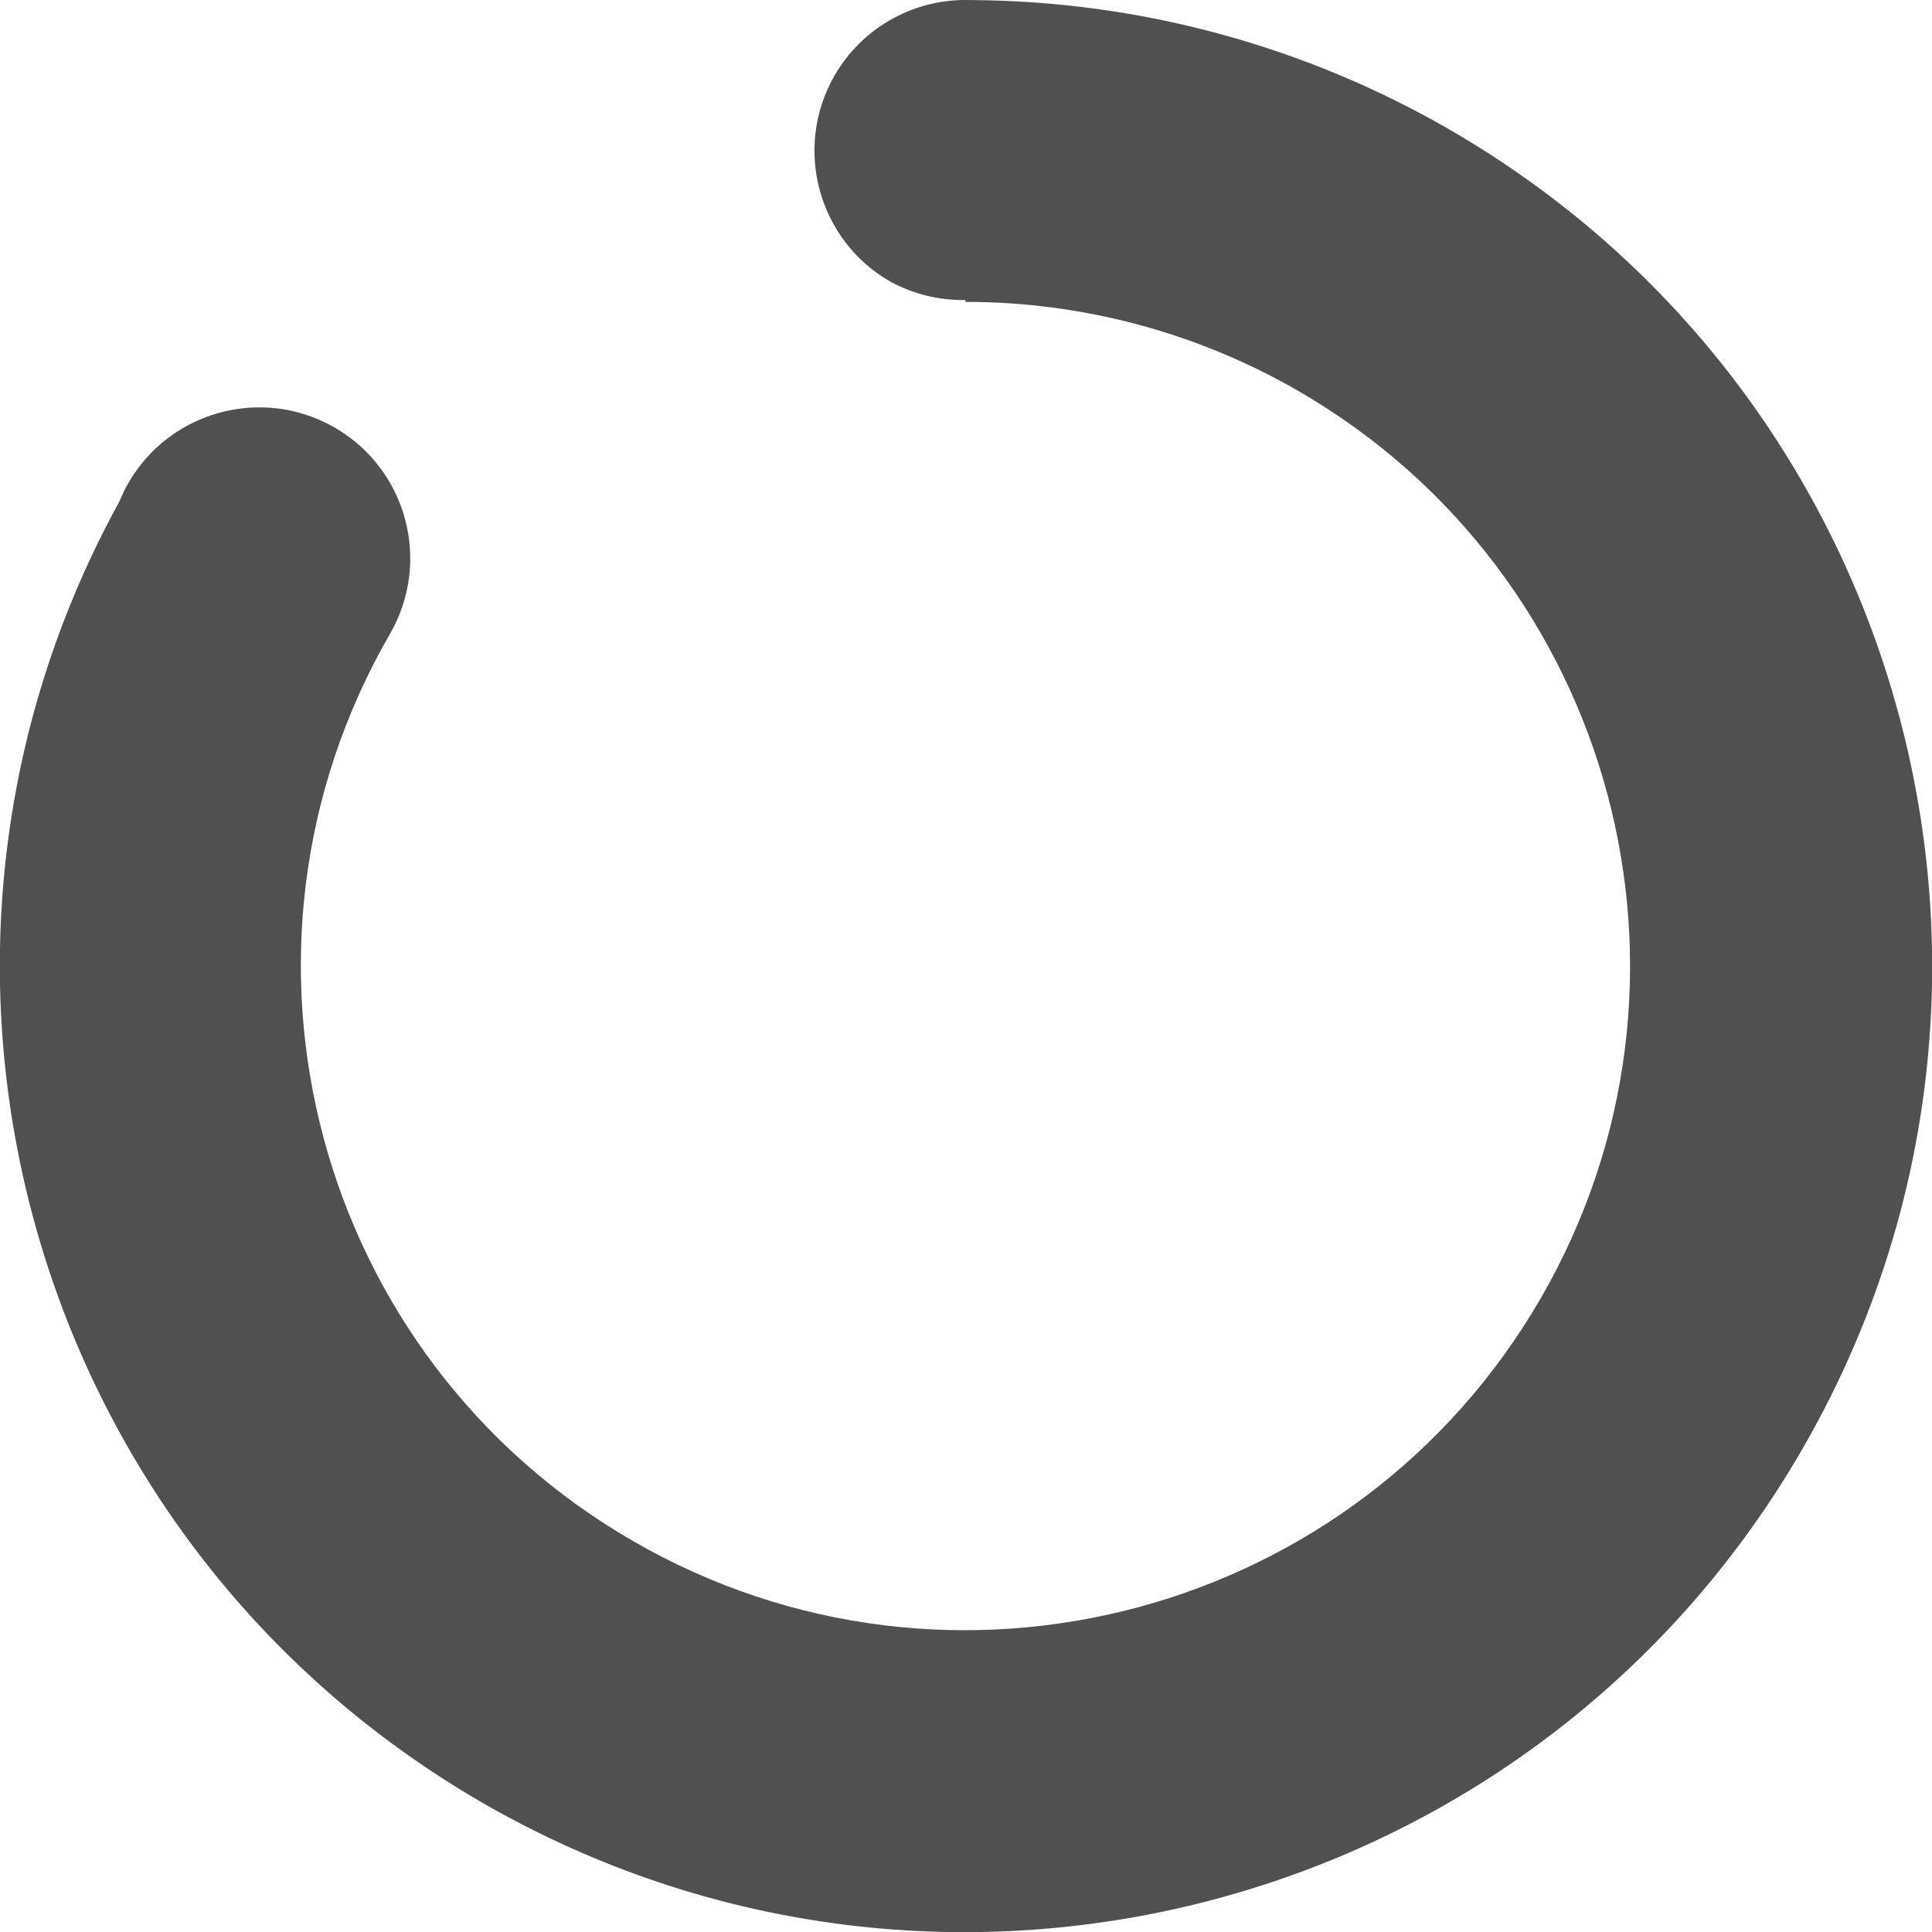
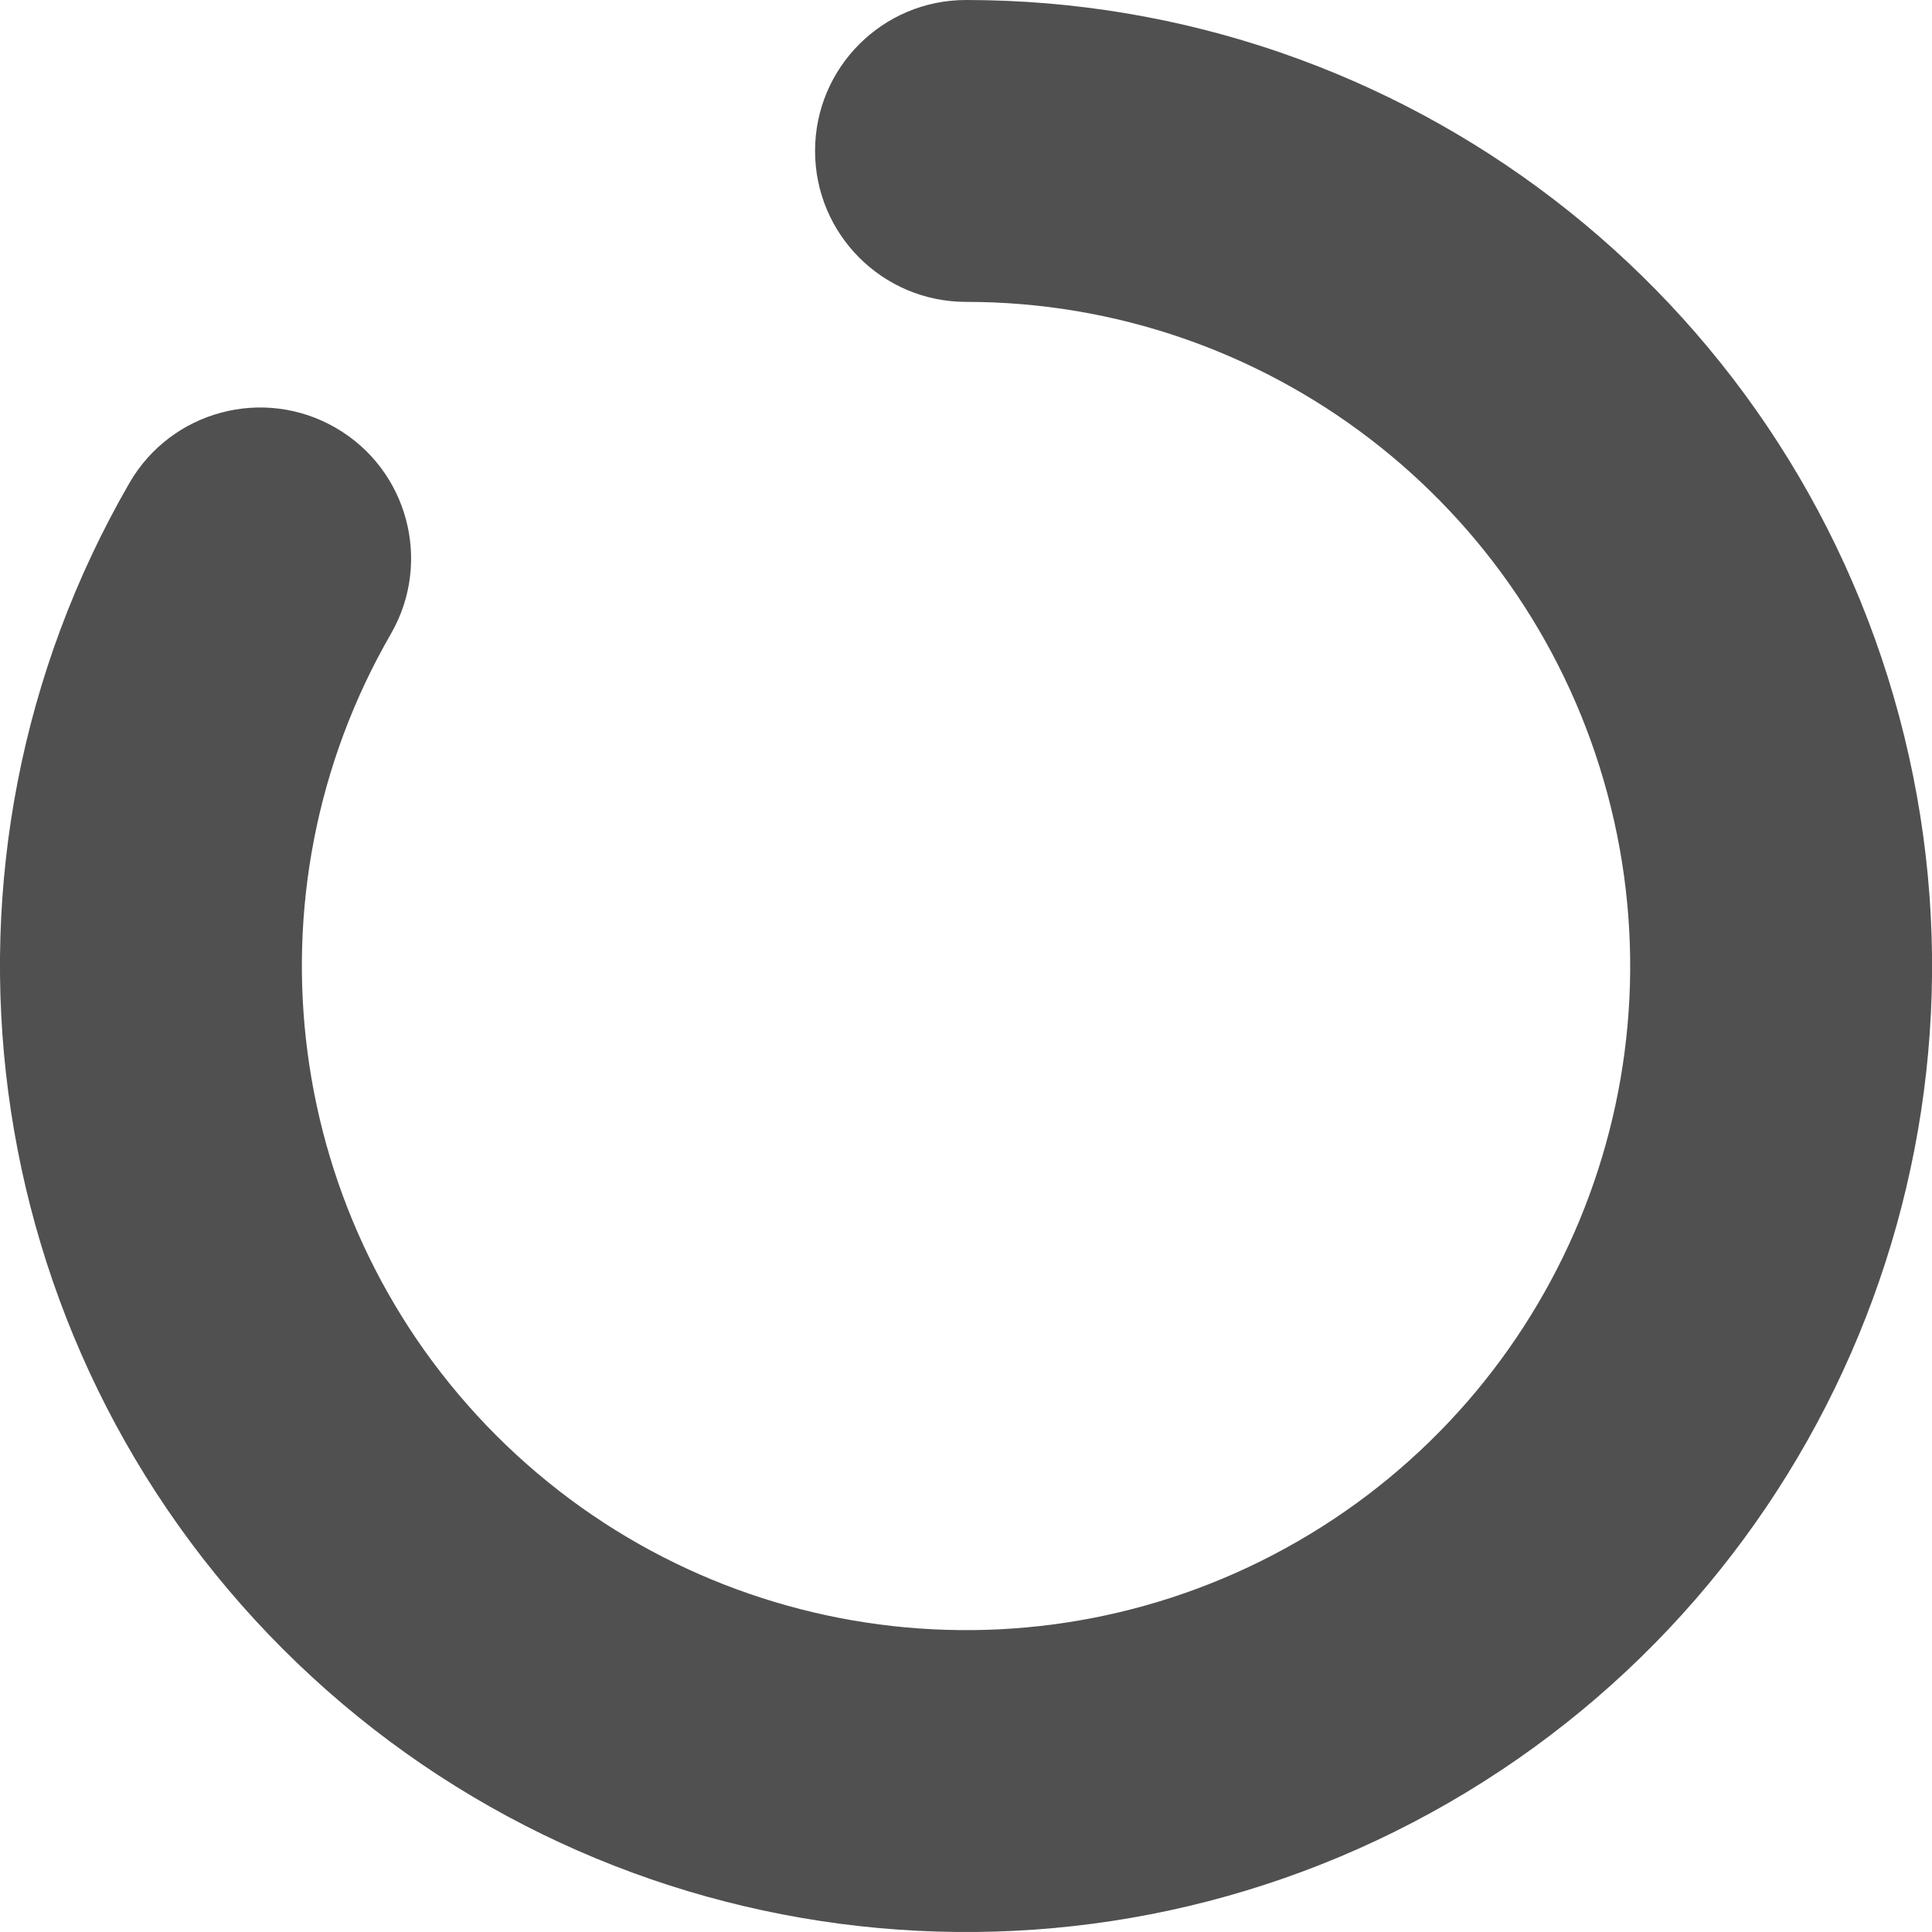
- <svg xmlns="http://www.w3.org/2000/svg" width="64" height="64" viewBox="28 -62 64 64" version="1.1" style="fill:none;stroke-linecap:round;stroke-linejoin:round" id="svg7">
-   <defs id="defs7" />
-   <g transform="scale(1,-1)" id="g7">
-     <path id="path12" style="fill:#505050;fill-opacity:1;stroke:none;stroke-width:0.25;stroke-dasharray:none" d="M 32.255,46.004 A 5.003,5.001 8.942 0 1 31.956,45.39 32.018,32.004 8.942 0 1 43.971,2.287 32.018,32.004 8.942 0 1 87.709,14.004 32.018,32.004 8.942 0 1 75.993,57.722 32.018,32.004 8.942 0 1 60.266,61.997 a 32.018,32.004 8.942 0 1 -0.283,0.003 32.018,32.004 8.942 0 1 -0.047,2.07e-4 5.003,5.001 8.942 0 1 -4.285,-2.492 5.003,5.001 8.942 0 1 1.831,-6.831 5.003,5.001 8.942 0 1 2.501,-0.615 l -2.73e-4,-0.063 A 22.013,22.003 8.941 0 0 70.99,49.06 22.013,22.003 8.941 0 0 79.045,19.004 22.013,22.003 8.941 0 0 48.974,10.948 22.013,22.003 8.941 0 0 40.919,41.004 5.003,5.001 8.942 0 1 39.089,47.835 5.003,5.001 8.942 0 1 32.255,46.004 Z m -0.54,-1.403 a 5.003,5.001 8.942 0 1 -0.025,-0.13 5.003,5.001 8.942 0 0 0.025,0.13 z m -0.101,-1.557 a 5.003,5.001 8.942 0 1 0.007,-0.101 5.003,5.001 8.942 0 0 -0.007,0.101 z m 0.392,-1.537 a 5.003,5.001 8.942 0 1 0.044,-0.091 5.003,5.001 8.942 0 0 -0.044,0.091 z m 0.823,-1.289 a 5.003,5.001 8.942 0 1 0.087,-0.1 5.003,5.001 8.942 0 0 -0.087,0.1 z m 2.659,-1.584 a 5.003,5.001 8.942 0 1 0.13,-0.025 5.003,5.001 8.942 0 0 -0.13,0.025 z m 1.558,-0.1 a 5.003,5.001 8.942 0 1 0.101,0.007 5.003,5.001 8.942 0 0 -0.101,-0.007 z m 1.537,0.392 a 5.003,5.001 8.942 0 1 0.091,0.044 5.003,5.001 8.942 0 0 -0.091,-0.044 z m 1.29,0.823 a 5.003,5.001 8.942 0 1 0.1,0.087 5.003,5.001 8.942 0 0 -0.1,-0.087 z m 23.781,20.645 a 5.003,5.001 8.942 0 0 0.087,-0.1 5.003,5.001 8.942 0 1 -0.087,0.1 z m 0.866,-1.298 a 5.003,5.001 8.942 0 0 0.044,-0.091 5.003,5.001 8.942 0 1 -0.044,0.091 z m -2.892,-6.756 a 5.003,5.001 8.942 0 1 0.097,0.032 5.003,5.001 8.942 0 0 -0.097,-0.032 z m 3.321,5.23 a 5.003,5.001 8.942 0 0 0.007,-0.101 5.003,5.001 8.942 0 1 -0.007,0.101 z m -1.797,-4.392 a 5.003,5.001 8.942 0 1 0.073,0.064 5.003,5.001 8.942 0 0 -0.073,-0.064 z m 1.729,2.864 a 5.003,5.001 8.942 0 0 -0.025,-0.13 5.003,5.001 8.942 0 1 0.025,0.13 z" />
-   </g>
+ <svg xmlns="http://www.w3.org/2000/svg" width="64" height="64" viewBox="28 -62 64 64" version="1.1" style="fill:none;stroke-linecap:round;stroke-linejoin:round" id="svg8">
+   <defs id="defs8" />
+   <path d="m 60,-62 a 5,5 0 0 0 0,10 A 22,22 0 1 1 40.948,-41 5,5 0 0 0 32.287,-46 32,32 0 1 0 60,-62 Z" style="fill:#505050;stroke:none;stroke-width:0.25" id="path9" />
</svg>
